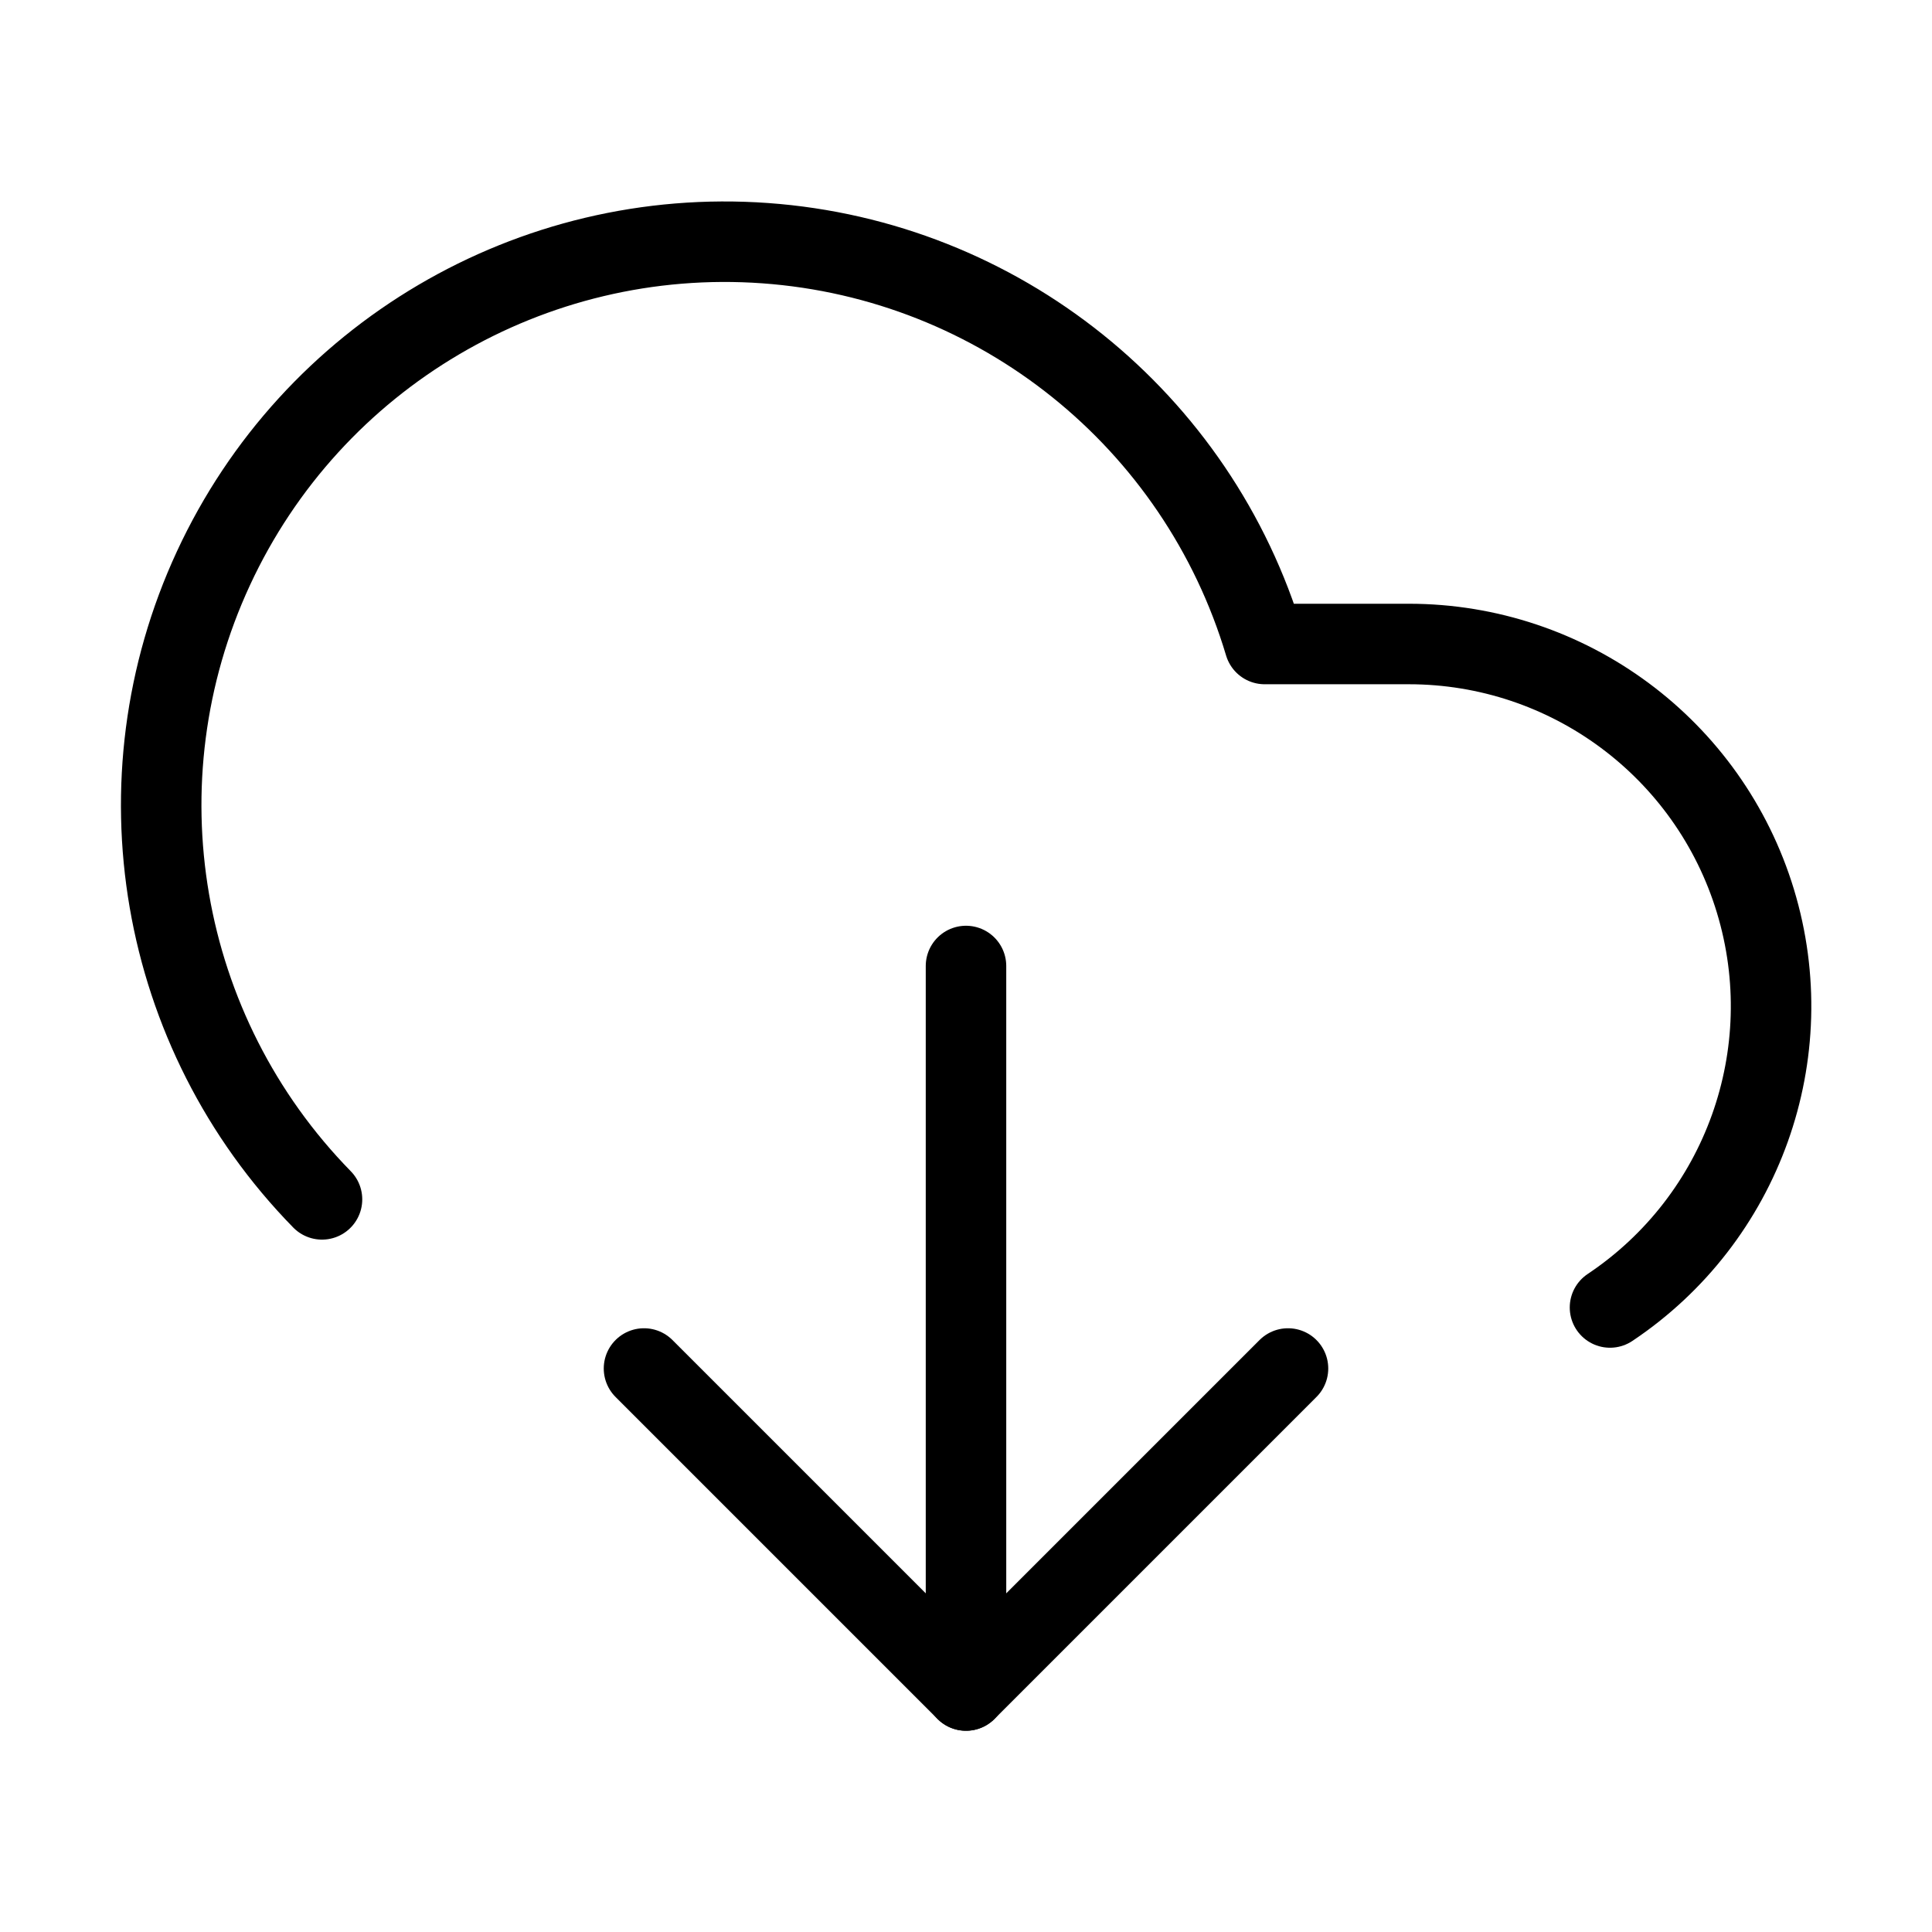
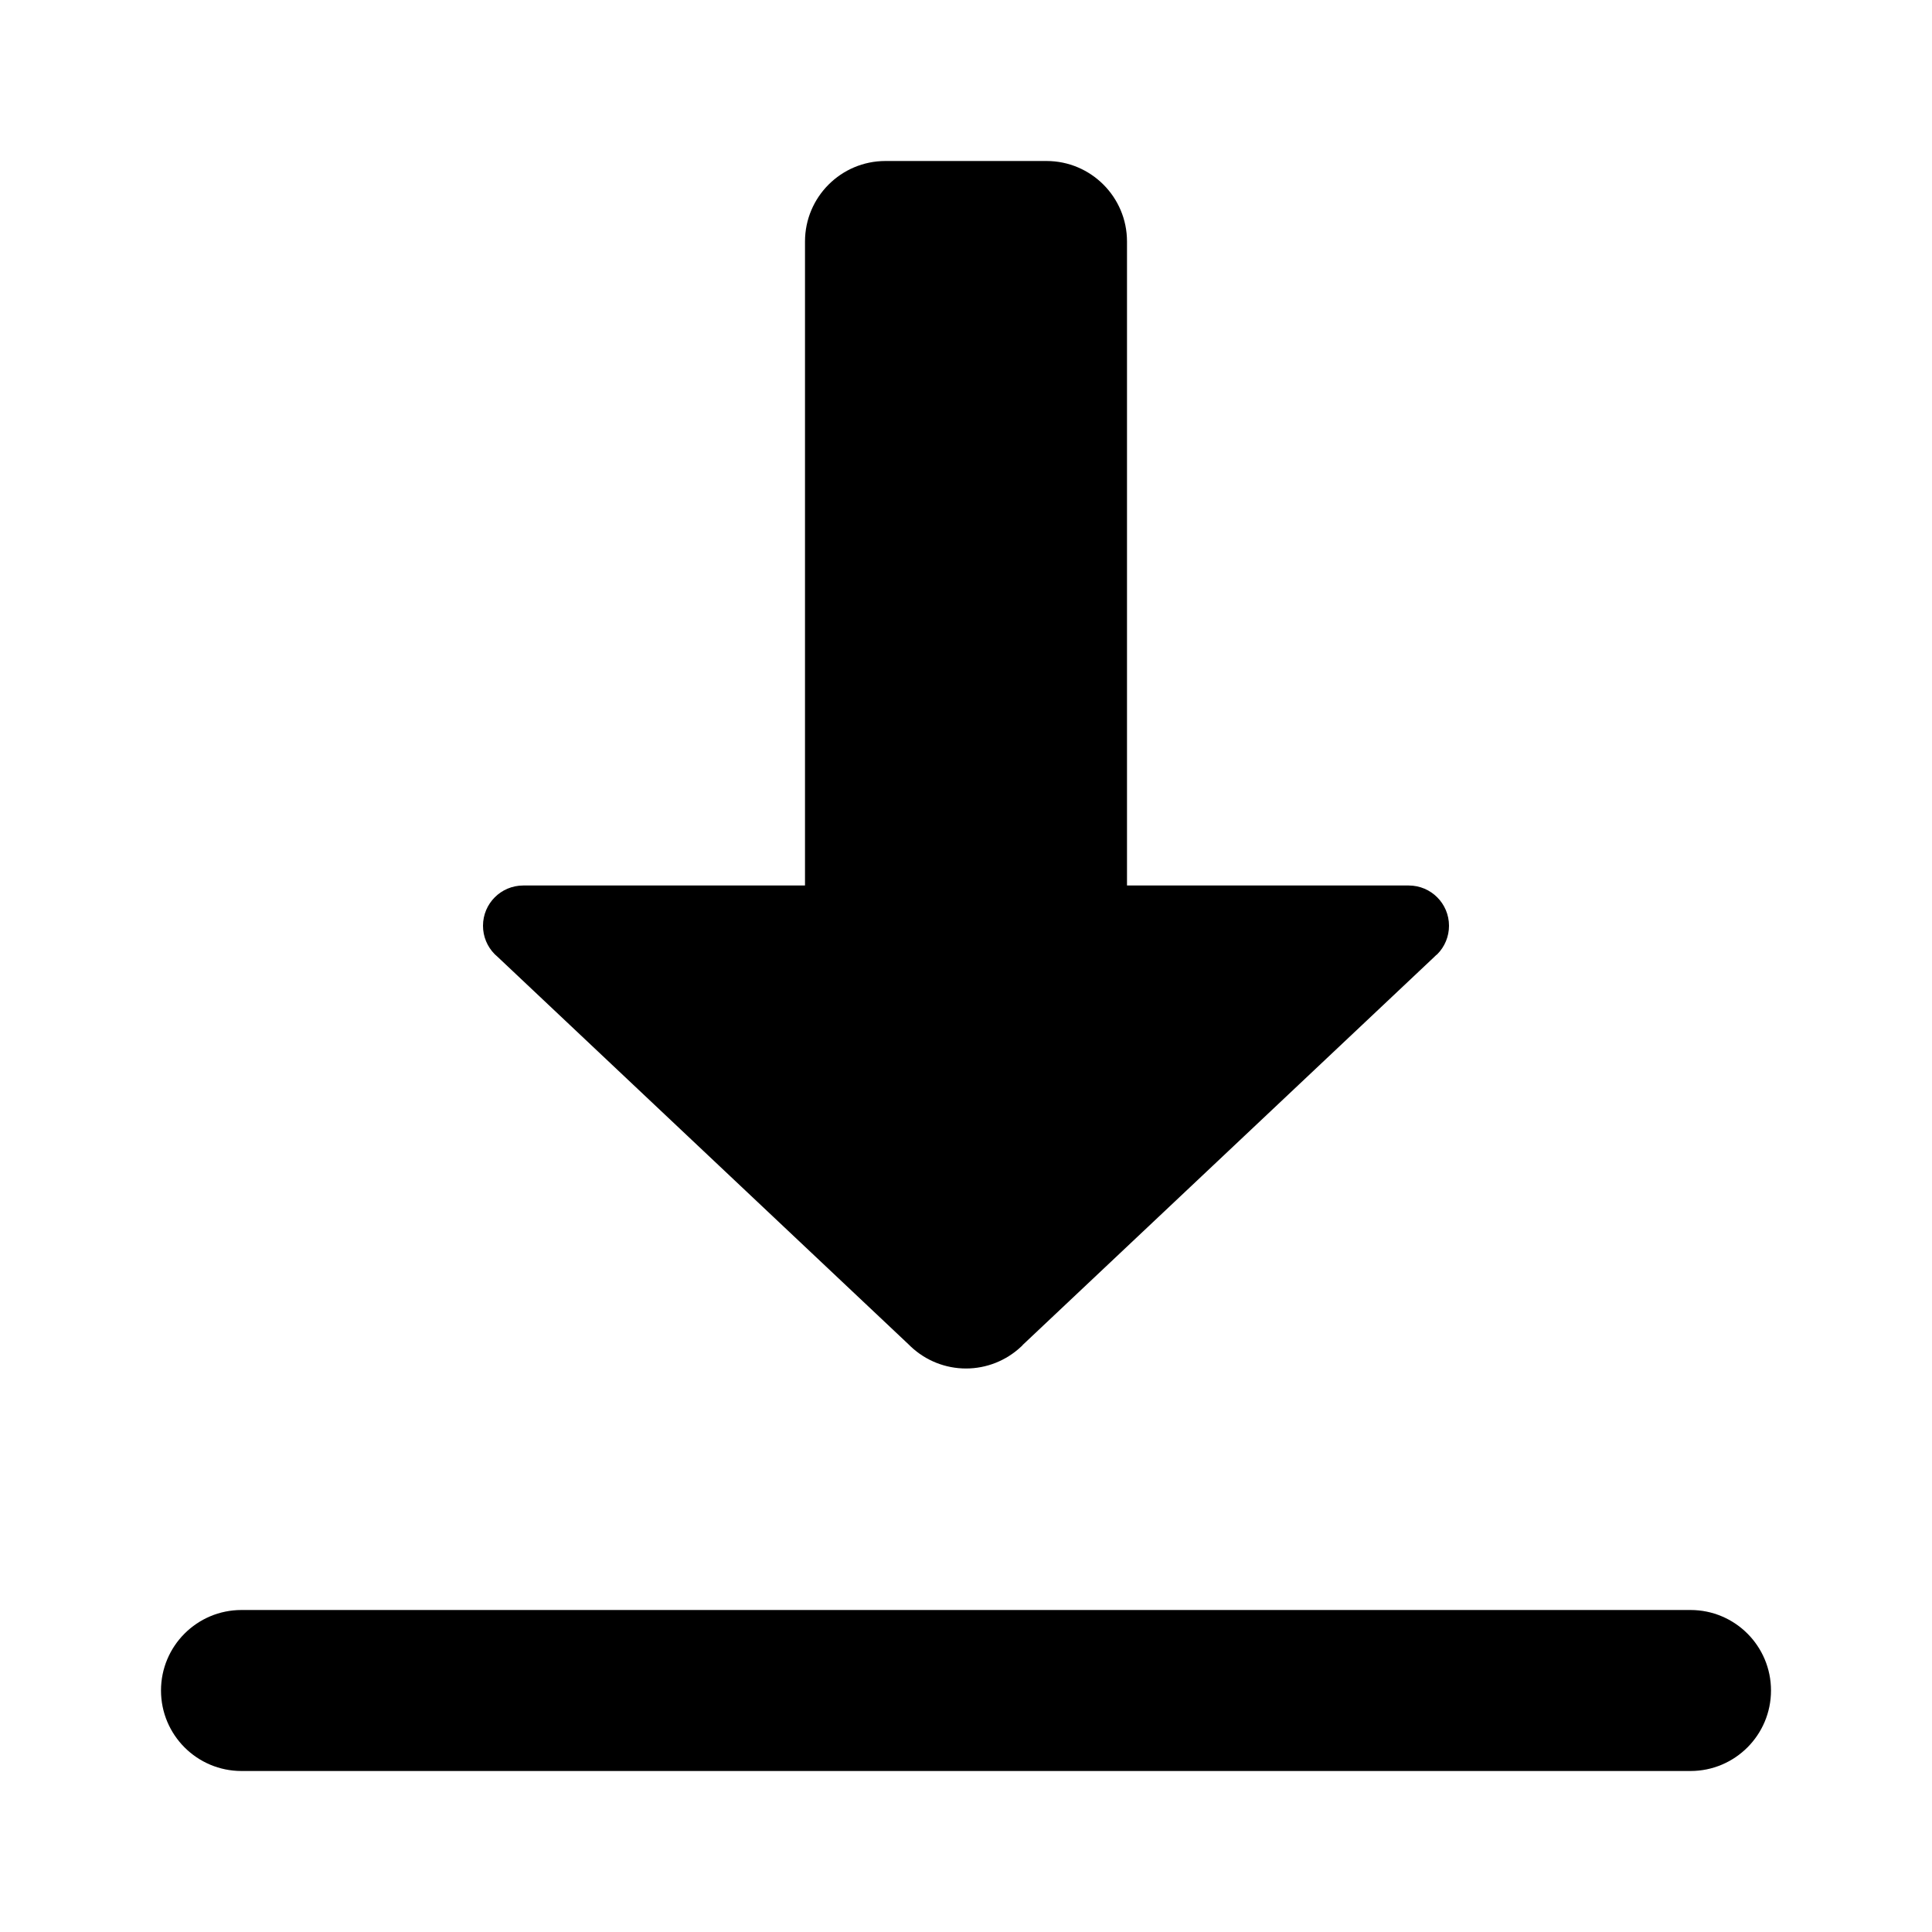
- <svg xmlns="http://www.w3.org/2000/svg" width="24" height="24" viewBox="0 0 24 24" fill="none" stroke="currentColor" stroke-width="1" stroke-linecap="round" stroke-linejoin="round" class="lucide lucide-cloud-download">
-   <path d="M4 14.899A7 7 0 1 1 15.71 8h1.79a4.5 4.5 0 0 1 2.5 8.242" />
-   <path d="M12 12v9" />
-   <path d="m8 17 4 4 4-4" />
+ <svg xmlns="http://www.w3.org/2000/svg" viewBox="0 0 24 24" width="24px" height="24px">
+   <path d="M 11 2 C 10.448 2 10 2.448 10 3 L 10 11 L 6.5 11 A 0.5 0.5 0 0 0 6 11.5 A 0.5 0.5 0 0 0 6.146 11.854 A 0.5 0.5 0 0 0 6.178 11.883 L 11.283 16.697 L 11.316 16.729 A 1 1 0 0 0 12 17 A 1 1 0 0 0 12.684 16.729 L 12.697 16.717 A 1 1 0 0 0 12.707 16.705 L 17.811 11.893 A 0.5 0.5 0 0 0 17.84 11.865 L 17.848 11.859 A 0.5 0.5 0 0 0 17.854 11.854 A 0.5 0.5 0 0 0 18 11.5 A 0.5 0.5 0 0 0 17.5 11 L 14 11 L 14 3 C 14 2.448 13.552 2 13 2 L 12 2 L 11 2 z M 3 20 A 1 1 0 1 0 3 22 L 21 22 A 1 1 0 1 0 21 20 L 3 20 z" fill="currentColor" />
</svg>
